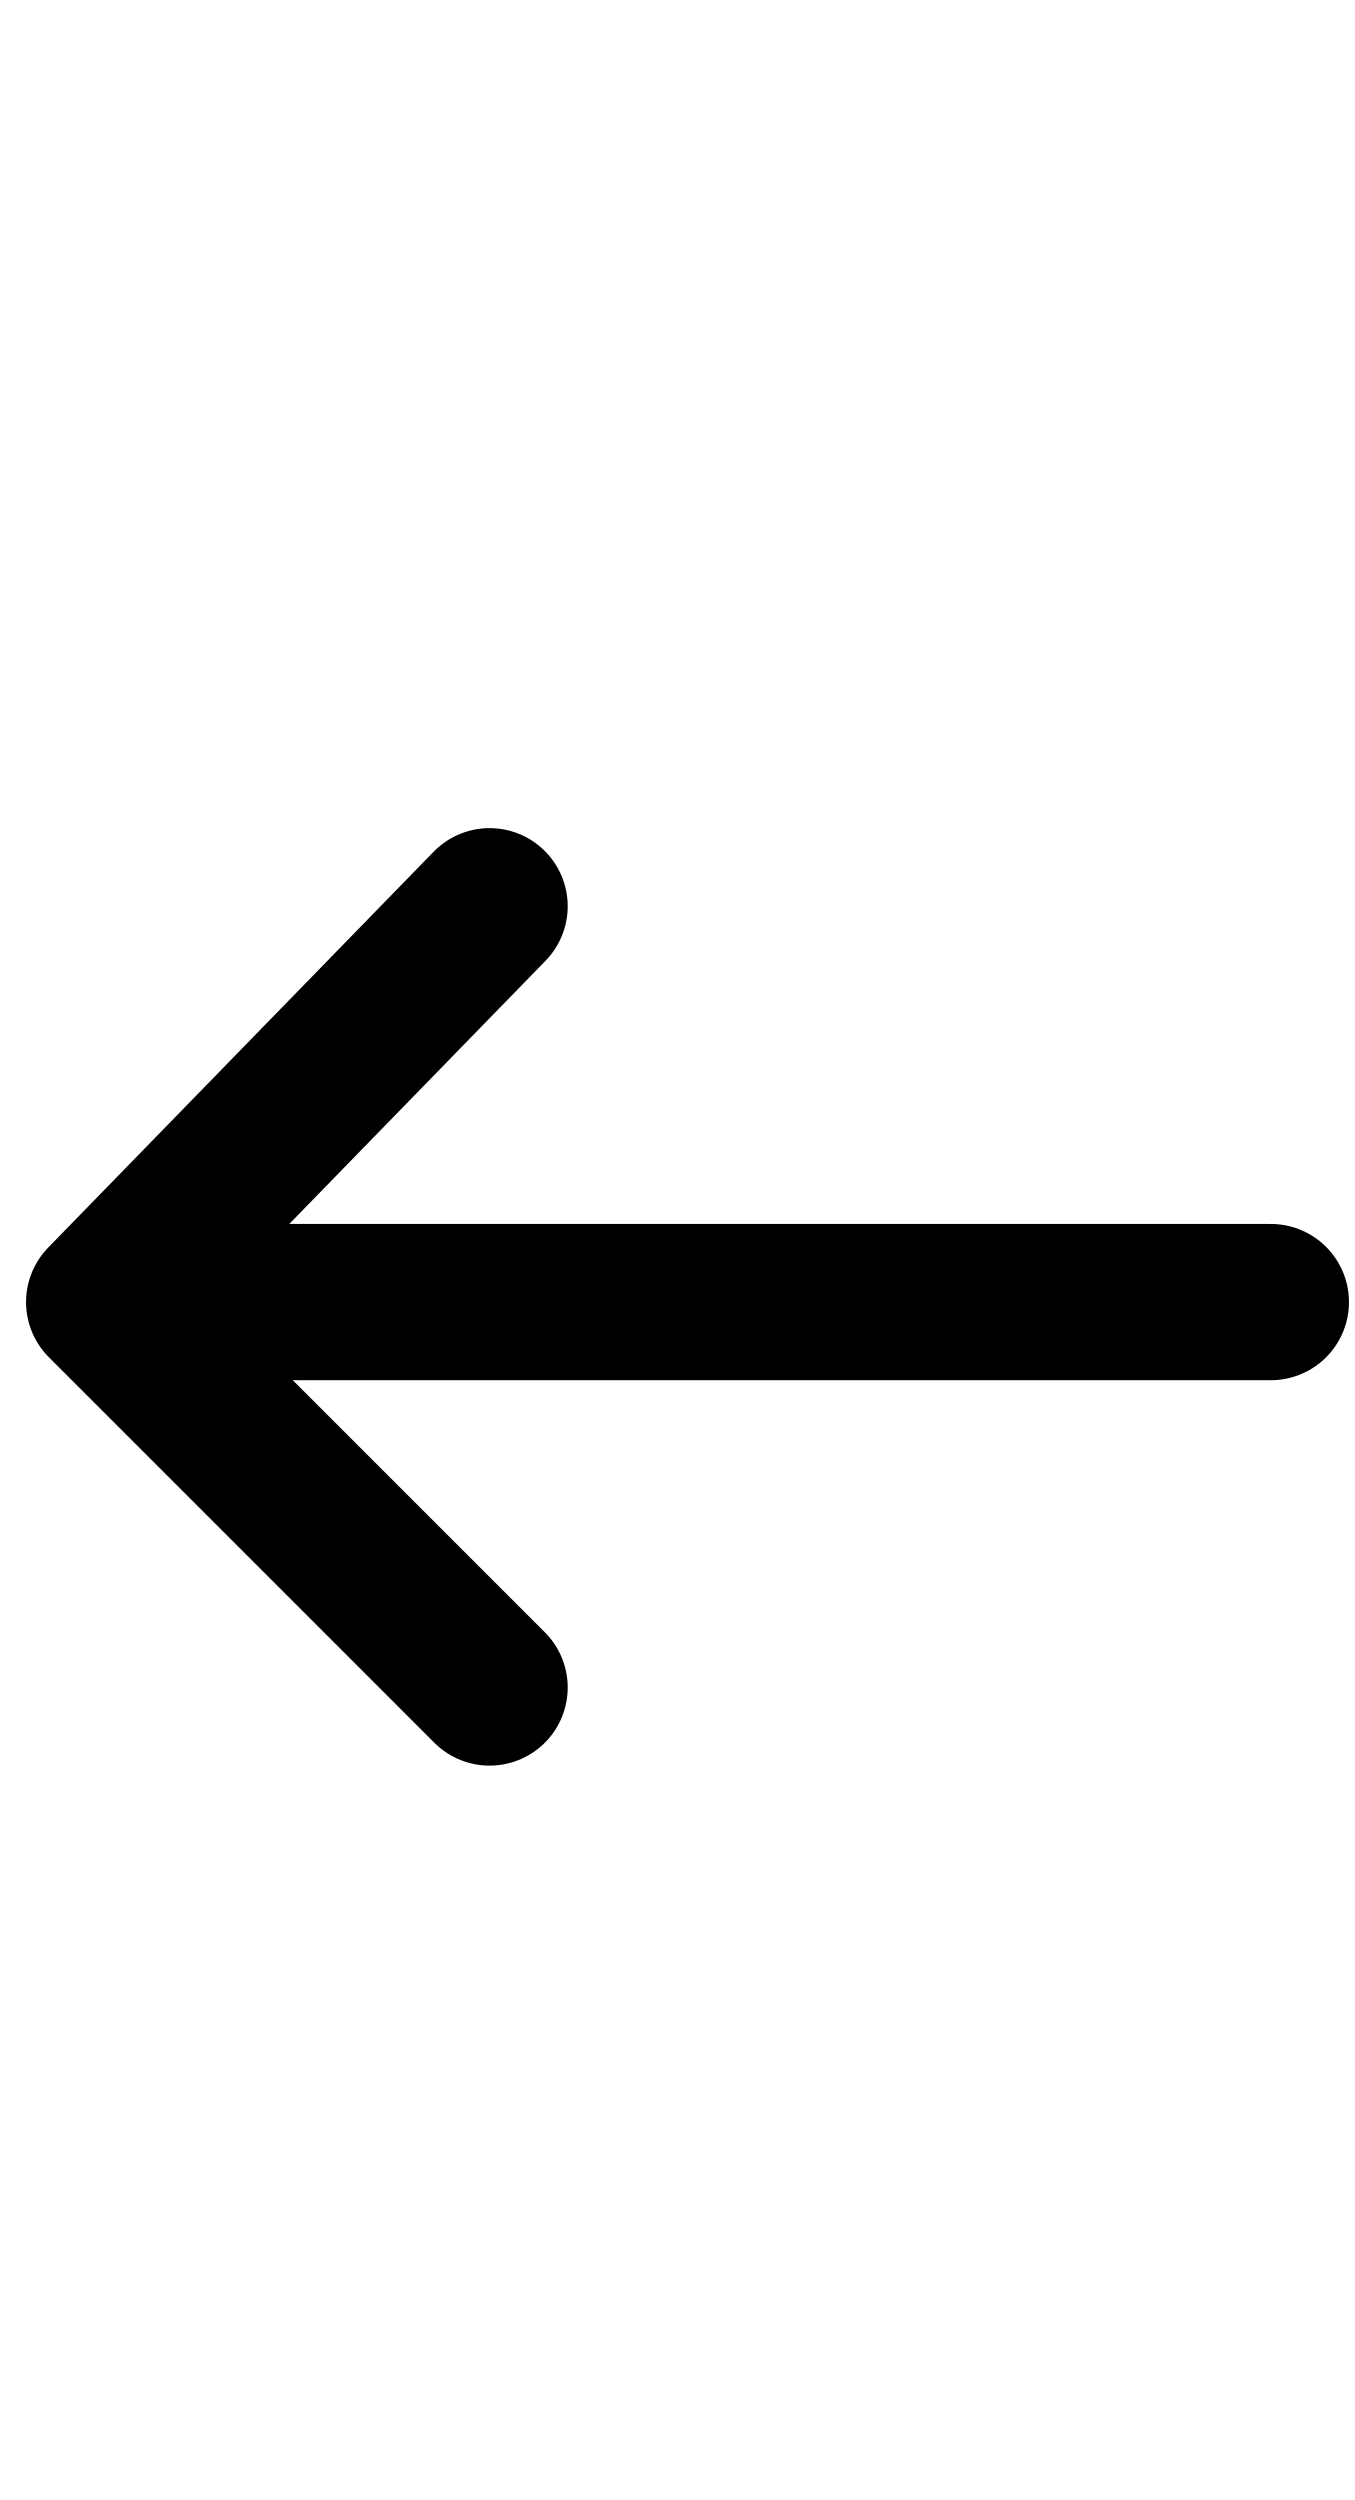
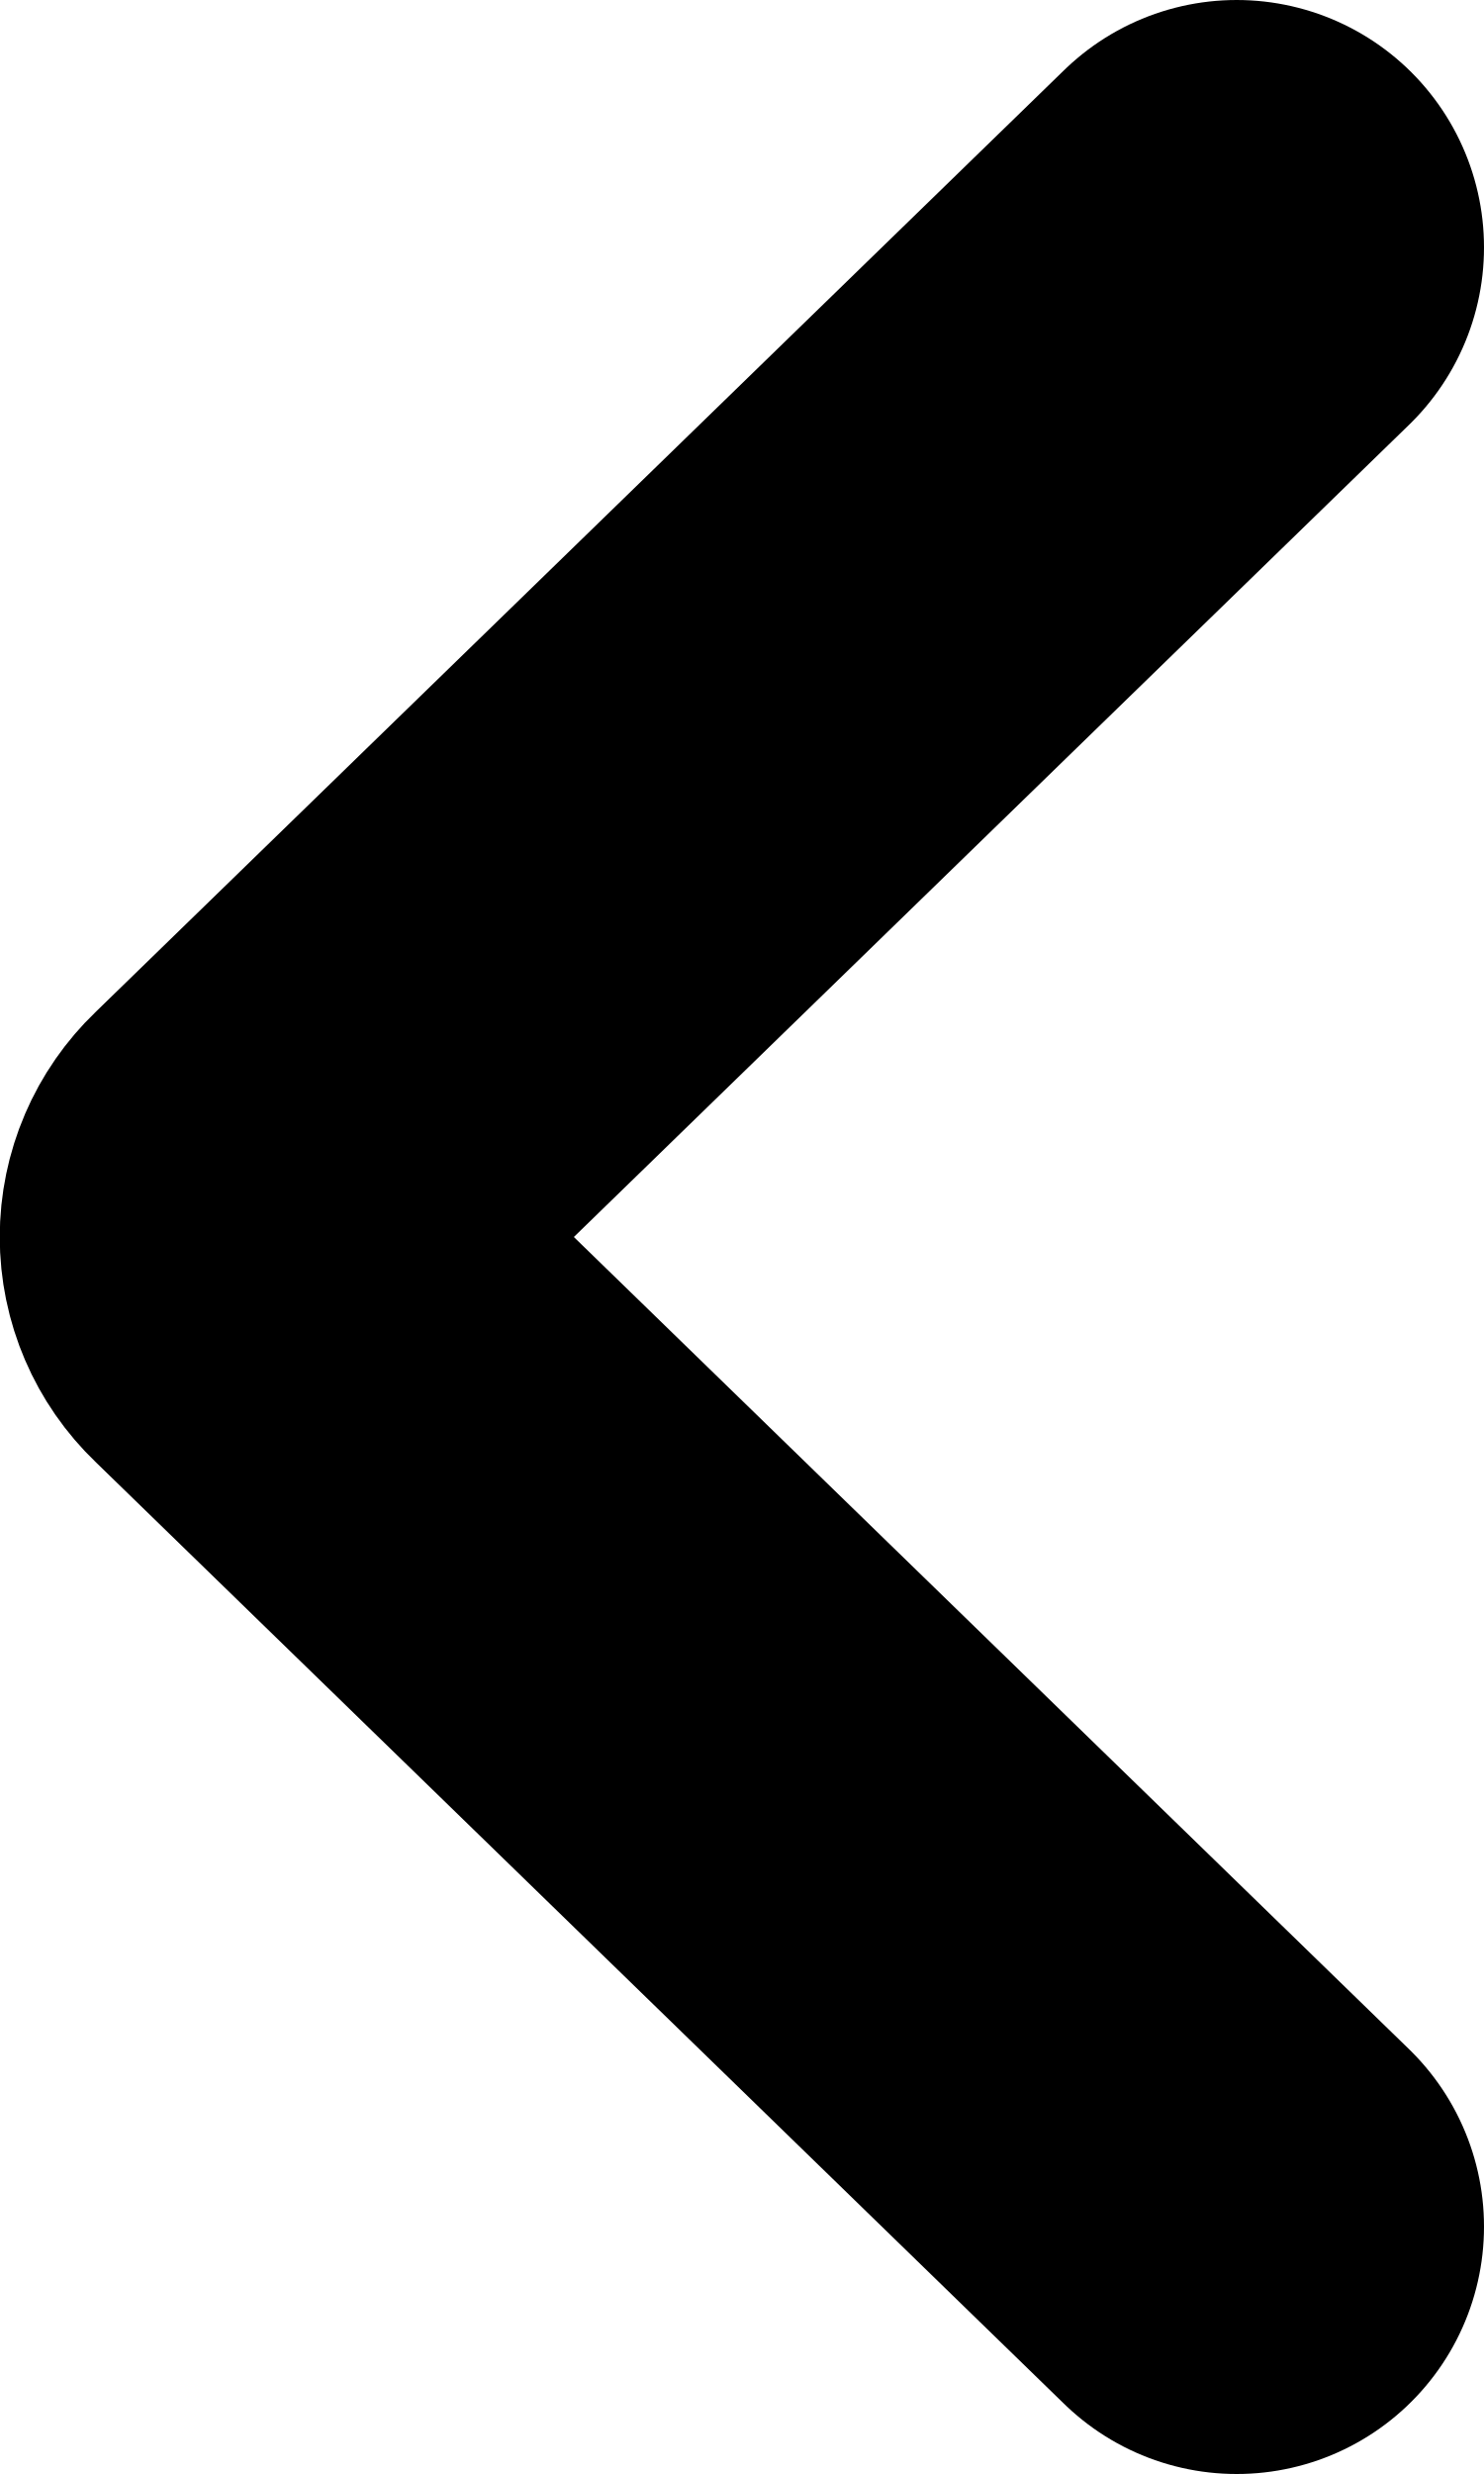
- <svg xmlns="http://www.w3.org/2000/svg" version="1.1" id="Layer_1" x="0" y="0" viewBox="0 0 13 24" xml:space="preserve">
-   <path d="M12.2 12.5H1m3.7 3.7L1 12.5l3.7-3.8" fill="none" stroke="currentColor" stroke-width="1.5" stroke-linecap="round" stroke-linejoin="round" />
+ <svg xmlns="http://www.w3.org/2000/svg" version="1.1" id="Layer_1" x="0" y="0" viewBox="0 0 6 10" xml:space="preserve">
+   <path id="arrow-left" d="M5 1L1.08 4.811a.261.261 0 000 .378L5 9" fill="none" stroke="currentColor" stroke-width="2" stroke-linecap="round" stroke-linejoin="round" />
</svg>
